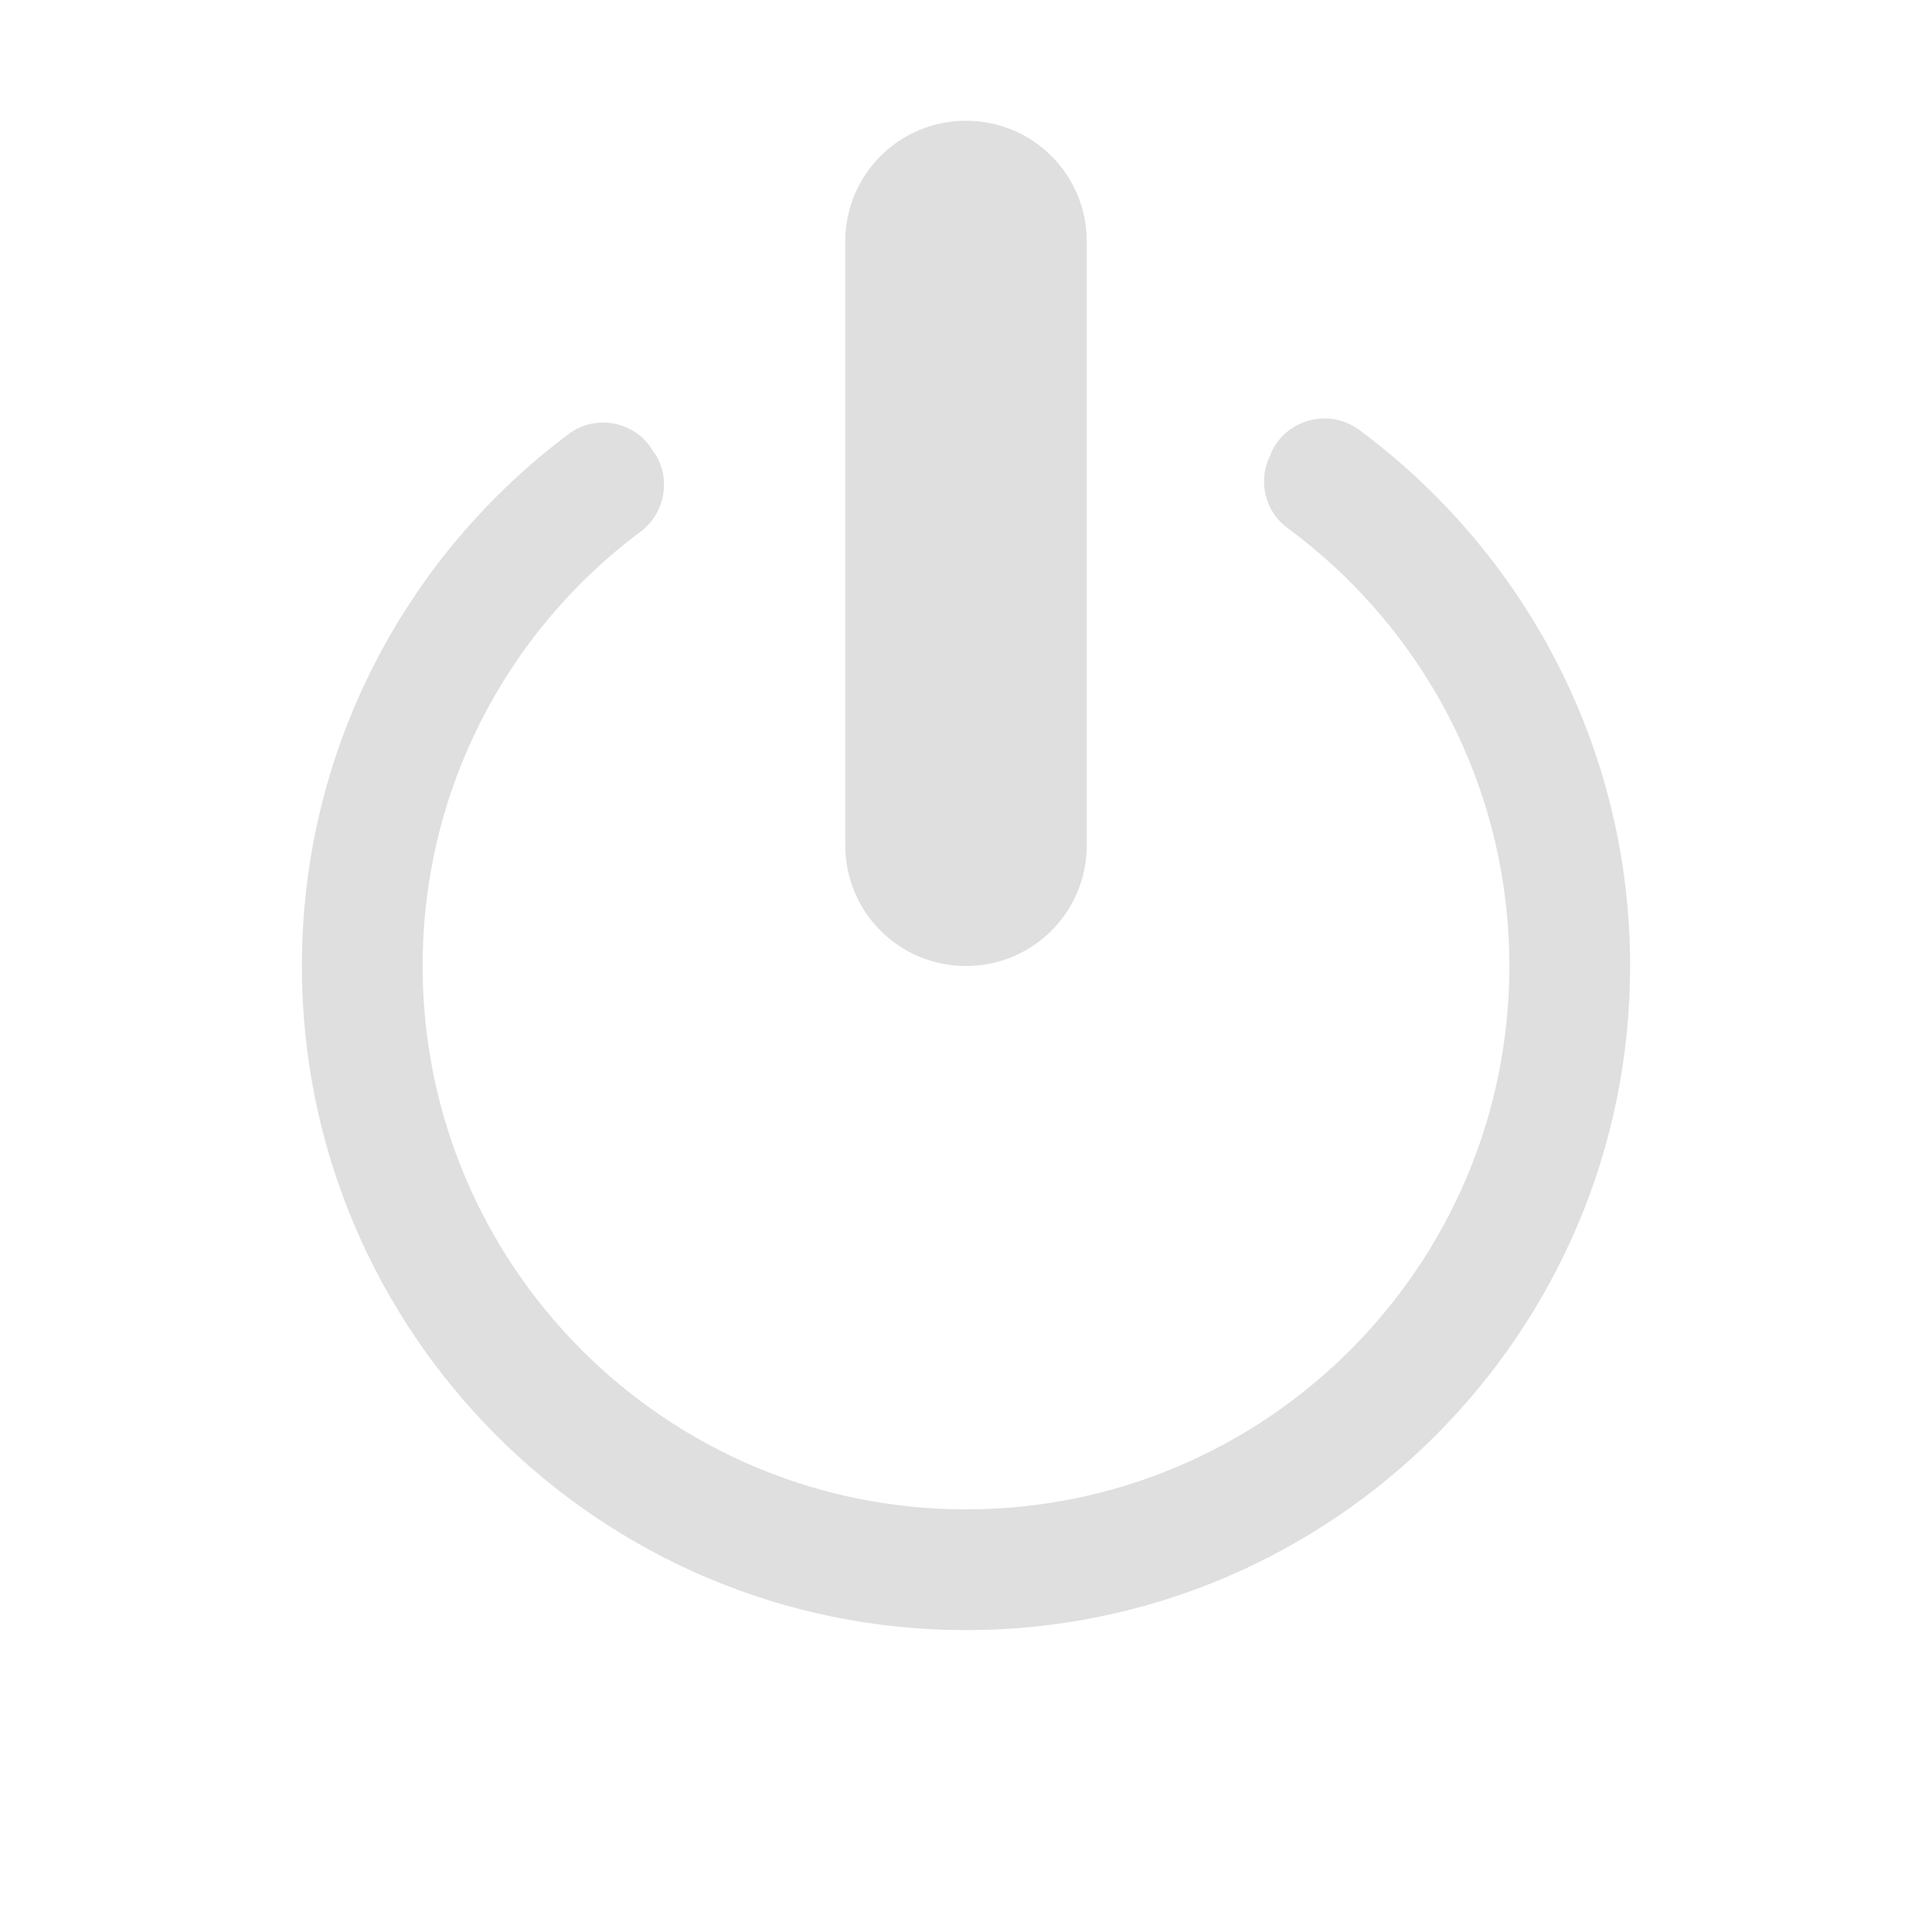
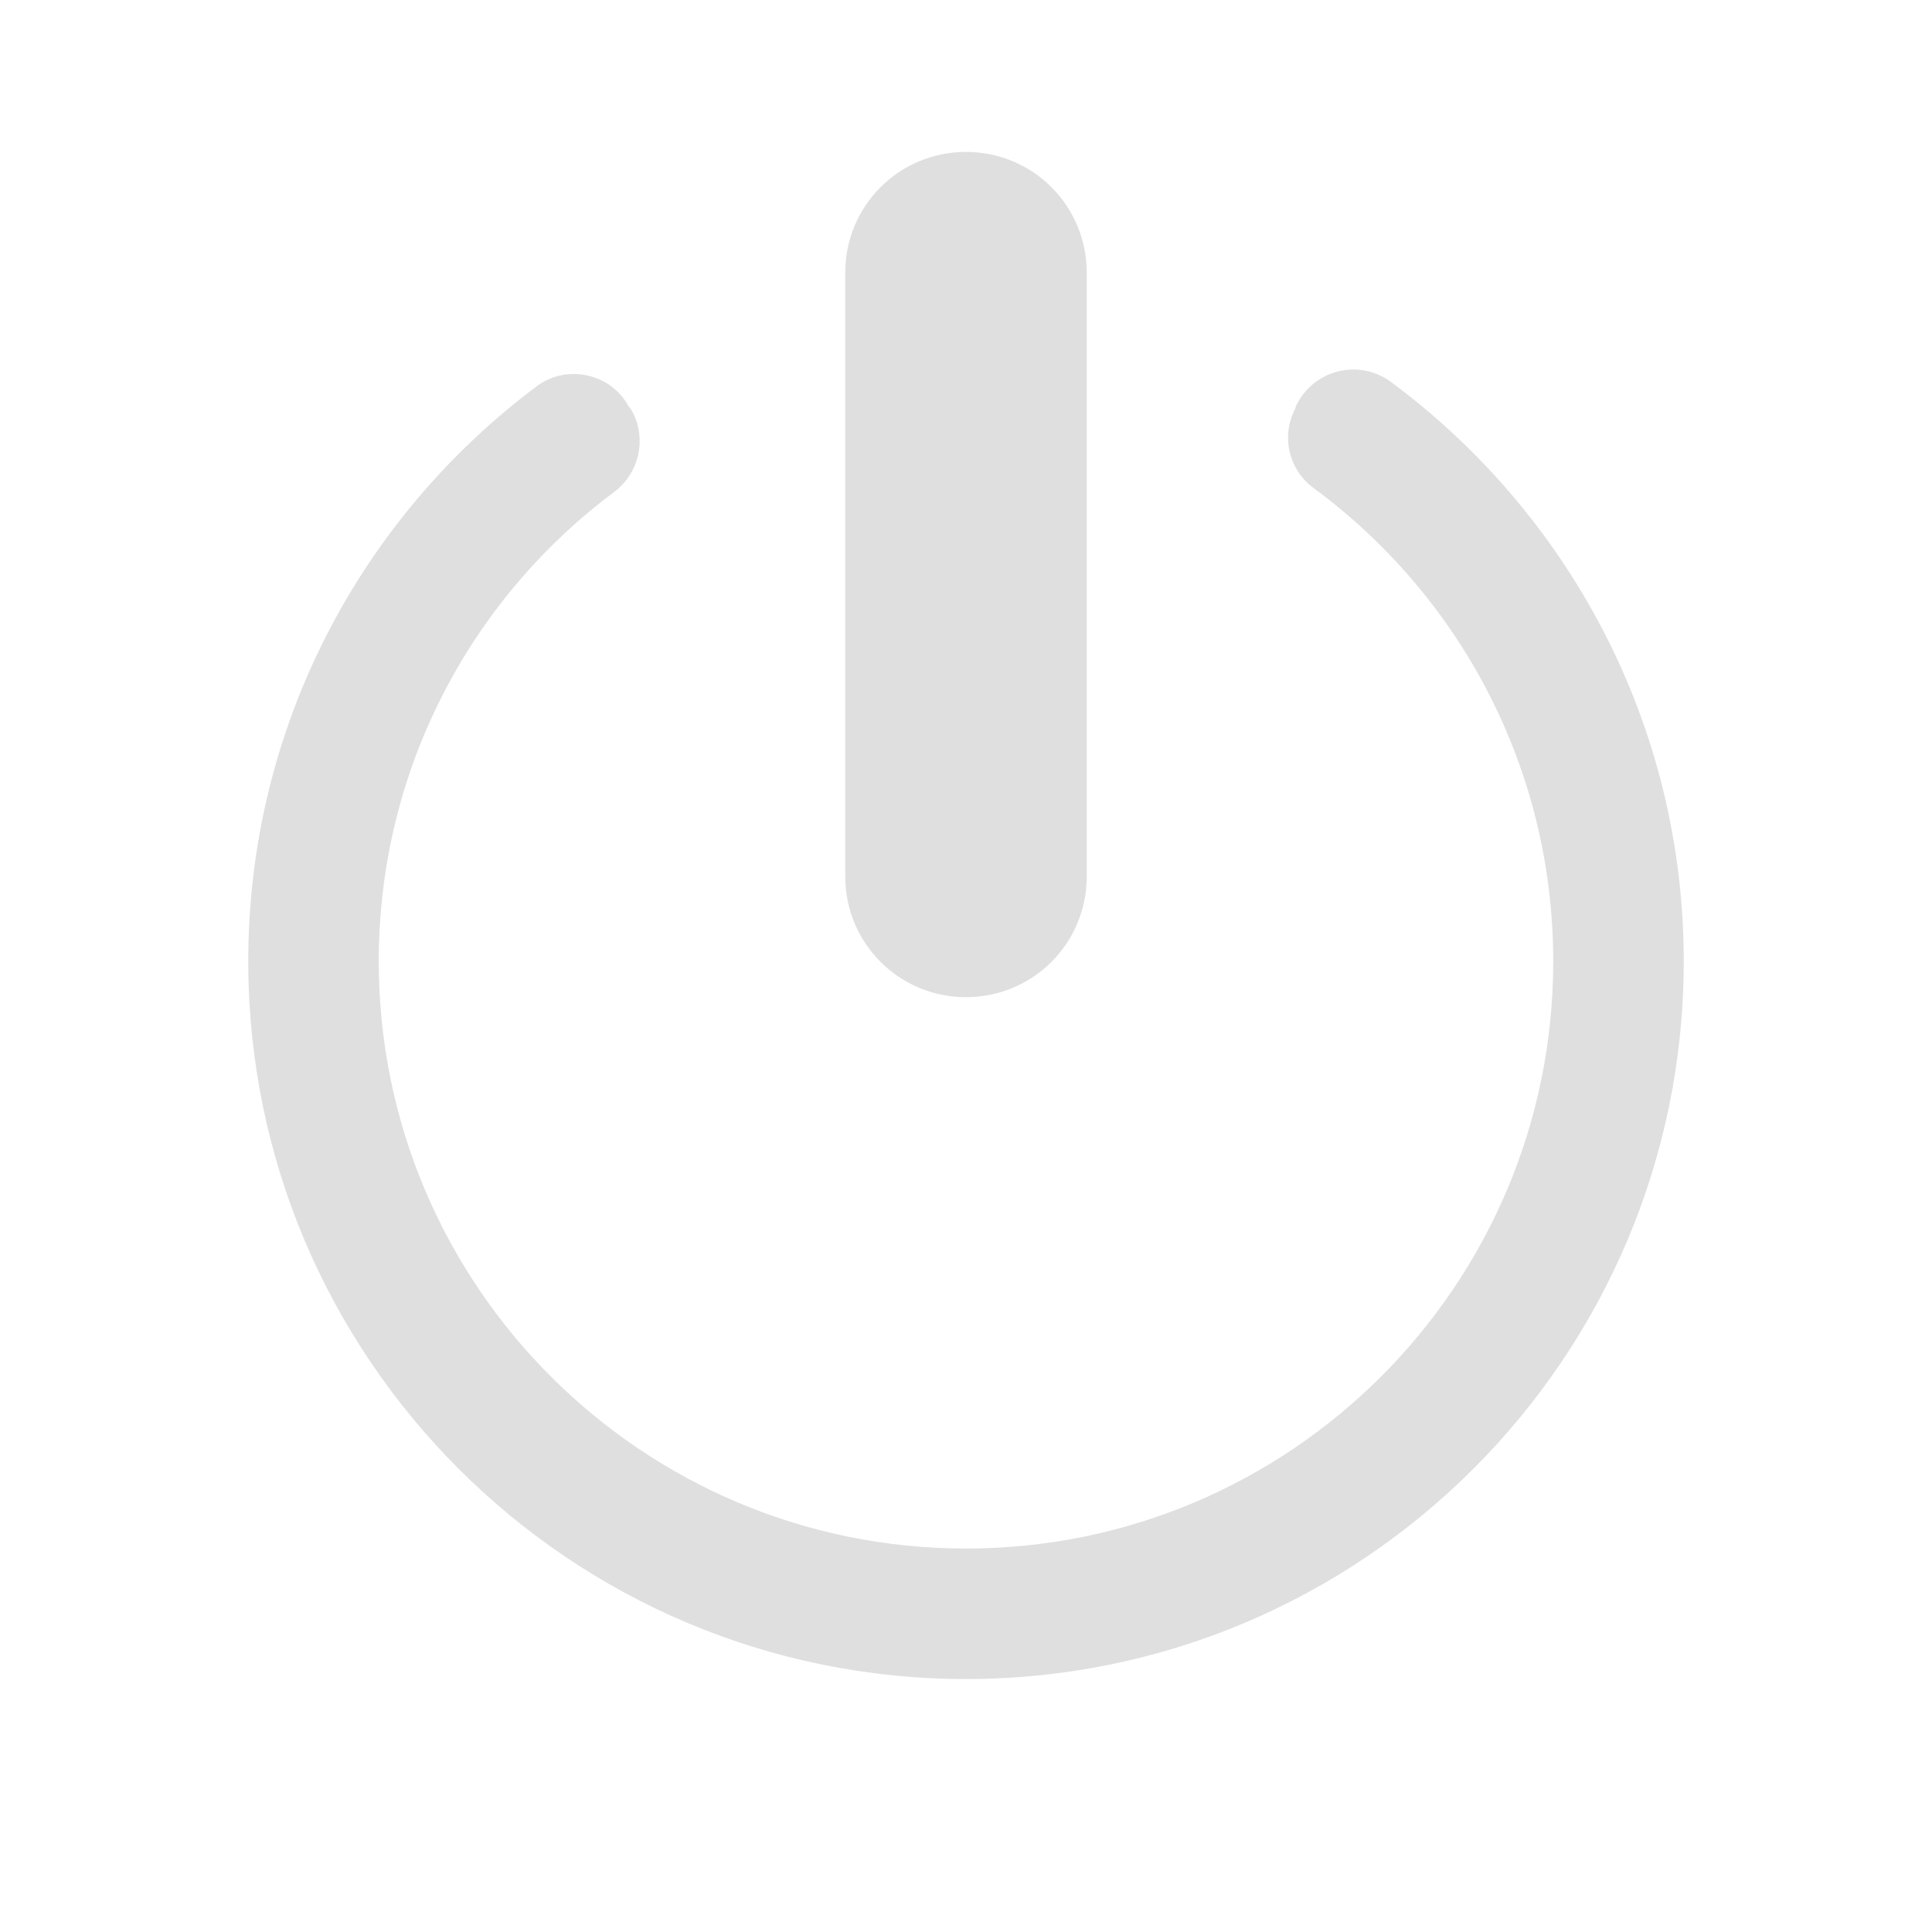
<svg xmlns="http://www.w3.org/2000/svg" style="clip-rule:evenodd;fill-rule:evenodd;stroke-linejoin:round;stroke-miterlimit:2" version="1.1" viewBox="0 0 16 16">
-   <path d="m10.54 3.723c0.065-0.123 0.179-0.211 0.314-0.244s0.277-6e-3 0.391 0.073c1.365 1.006 2.255 2.624 2.255 4.448 0 3.036-2.464 5.5-5.5 5.5s-5.5-2.464-5.5-5.5c0-1.806 0.872-3.409 2.218-4.412 0.111-0.08 0.252-0.107 0.385-0.076 0.134 0.03 0.248 0.117 0.313 0.238 0.012 9e-3 0.018 0.022 0.025 0.034 0.116 0.214 0.054 0.481-0.143 0.624-1.093 0.818-1.798 2.123-1.798 3.592 0 2.484 2.016 4.5 4.5 4.5s4.5-2.016 4.5-4.5c0-1.484-0.72-2.801-1.829-3.621-0.197-0.139-0.26-0.403-0.147-0.616 2e-3 -0.015 9e-3 -0.028 0.016-0.04z" style="fill:rgb(223,223,223)" />
-   <path d="m8 1c0.554 0 1 0.446 1 1v5c0 0.554-0.446 1-1 1s-1-0.446-1-1v-5c0-0.554 0.446-1 1-1z" style="fill-rule:nonzero;fill:rgb(223,223,223)" />
+   <g transform="matrix(1.08073 0 0 1.08073 -.645846 -.684808)">
+     <path d="m10.54 3.723c0.065-0.123 0.179-0.211 0.314-0.244s0.277-6e-3 0.391 0.073c1.365 1.006 2.255 2.624 2.255 4.448 0 3.036-2.464 5.5-5.5 5.5s-5.5-2.464-5.5-5.5c0-1.806 0.872-3.409 2.218-4.412 0.111-0.08 0.252-0.107 0.385-0.076 0.134 0.03 0.248 0.117 0.313 0.238 0.012 9e-3 0.018 0.022 0.025 0.034 0.116 0.214 0.054 0.481-0.143 0.624-1.093 0.818-1.798 2.123-1.798 3.592 0 2.484 2.016 4.5 4.5 4.5s4.5-2.016 4.5-4.5c0-1.484-0.72-2.801-1.829-3.621-0.197-0.139-0.26-0.403-0.147-0.616 2e-3 -0.015 9e-3 -0.028 0.016-0.04z" style="fill:rgb(223,223,223)" />
+   </g>
+   <g transform="translate(0 .258065)">
+     <path d="m8 1c0.554 0 1 0.446 1 1v5c0 0.554-0.446 1-1 1s-1-0.446-1-1v-5c0-0.554 0.446-1 1-1z" style="fill-rule:nonzero;fill:rgb(223,223,223)" />
+   </g>
</svg>
